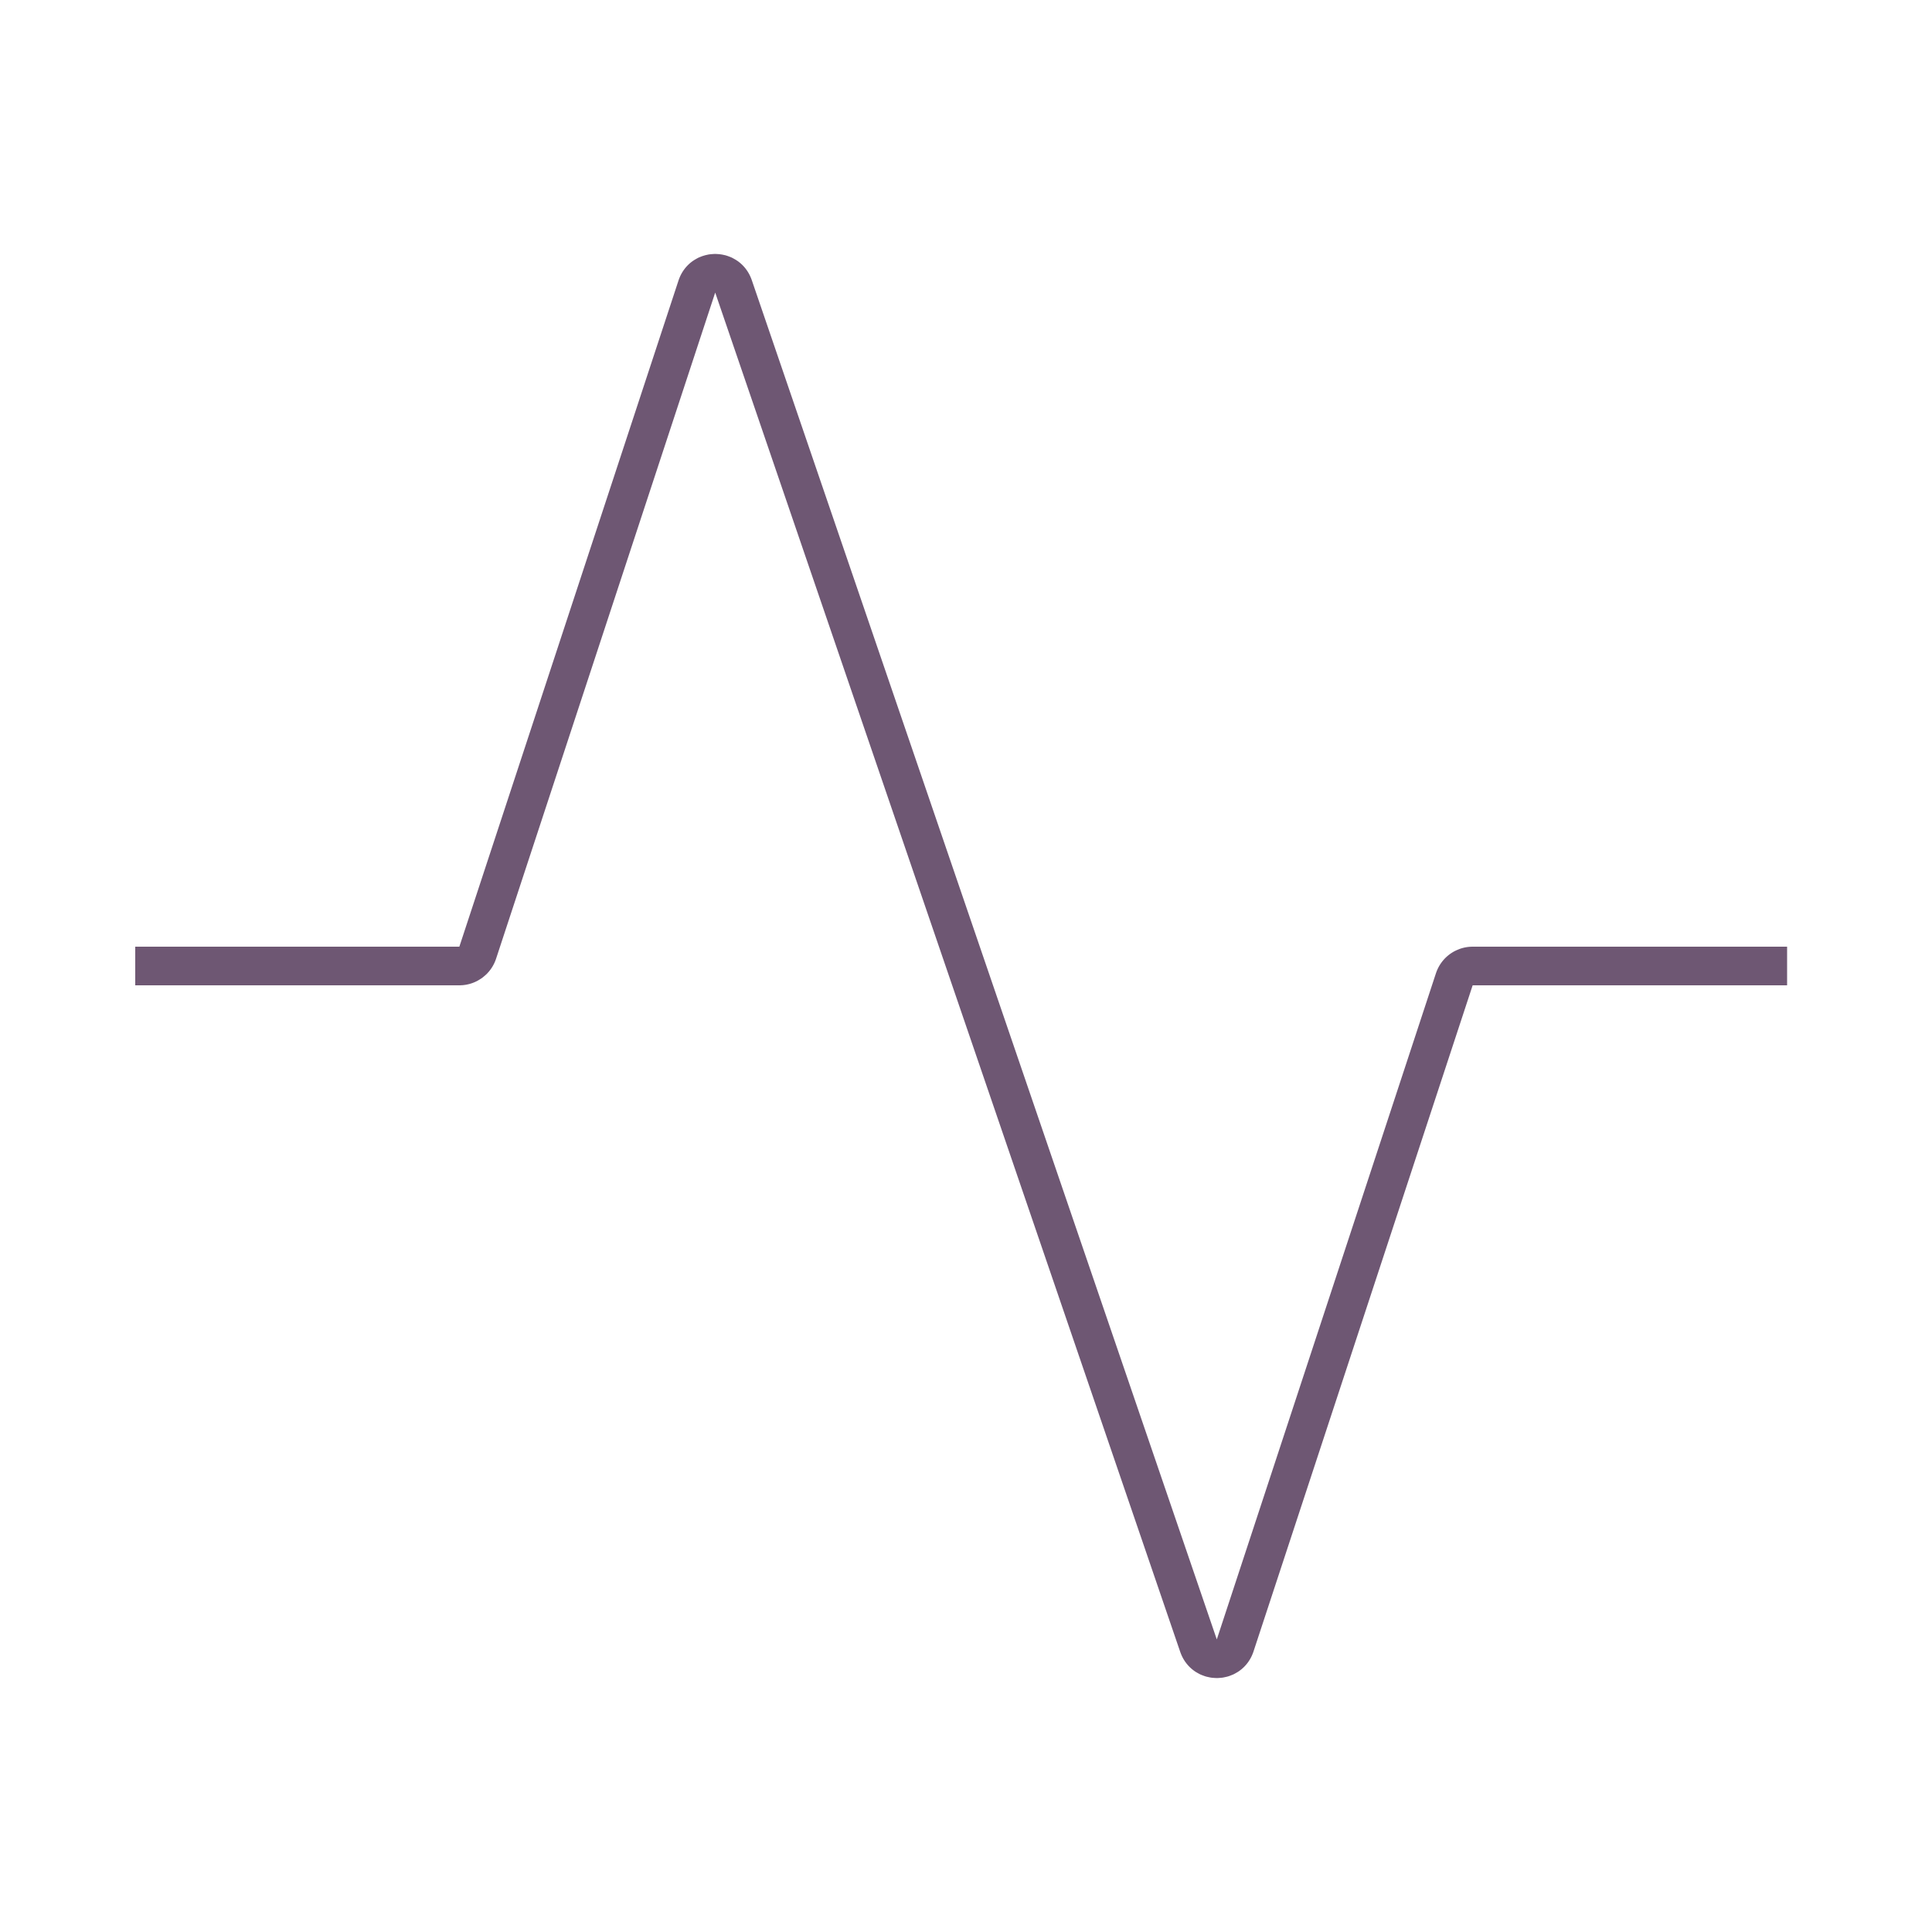
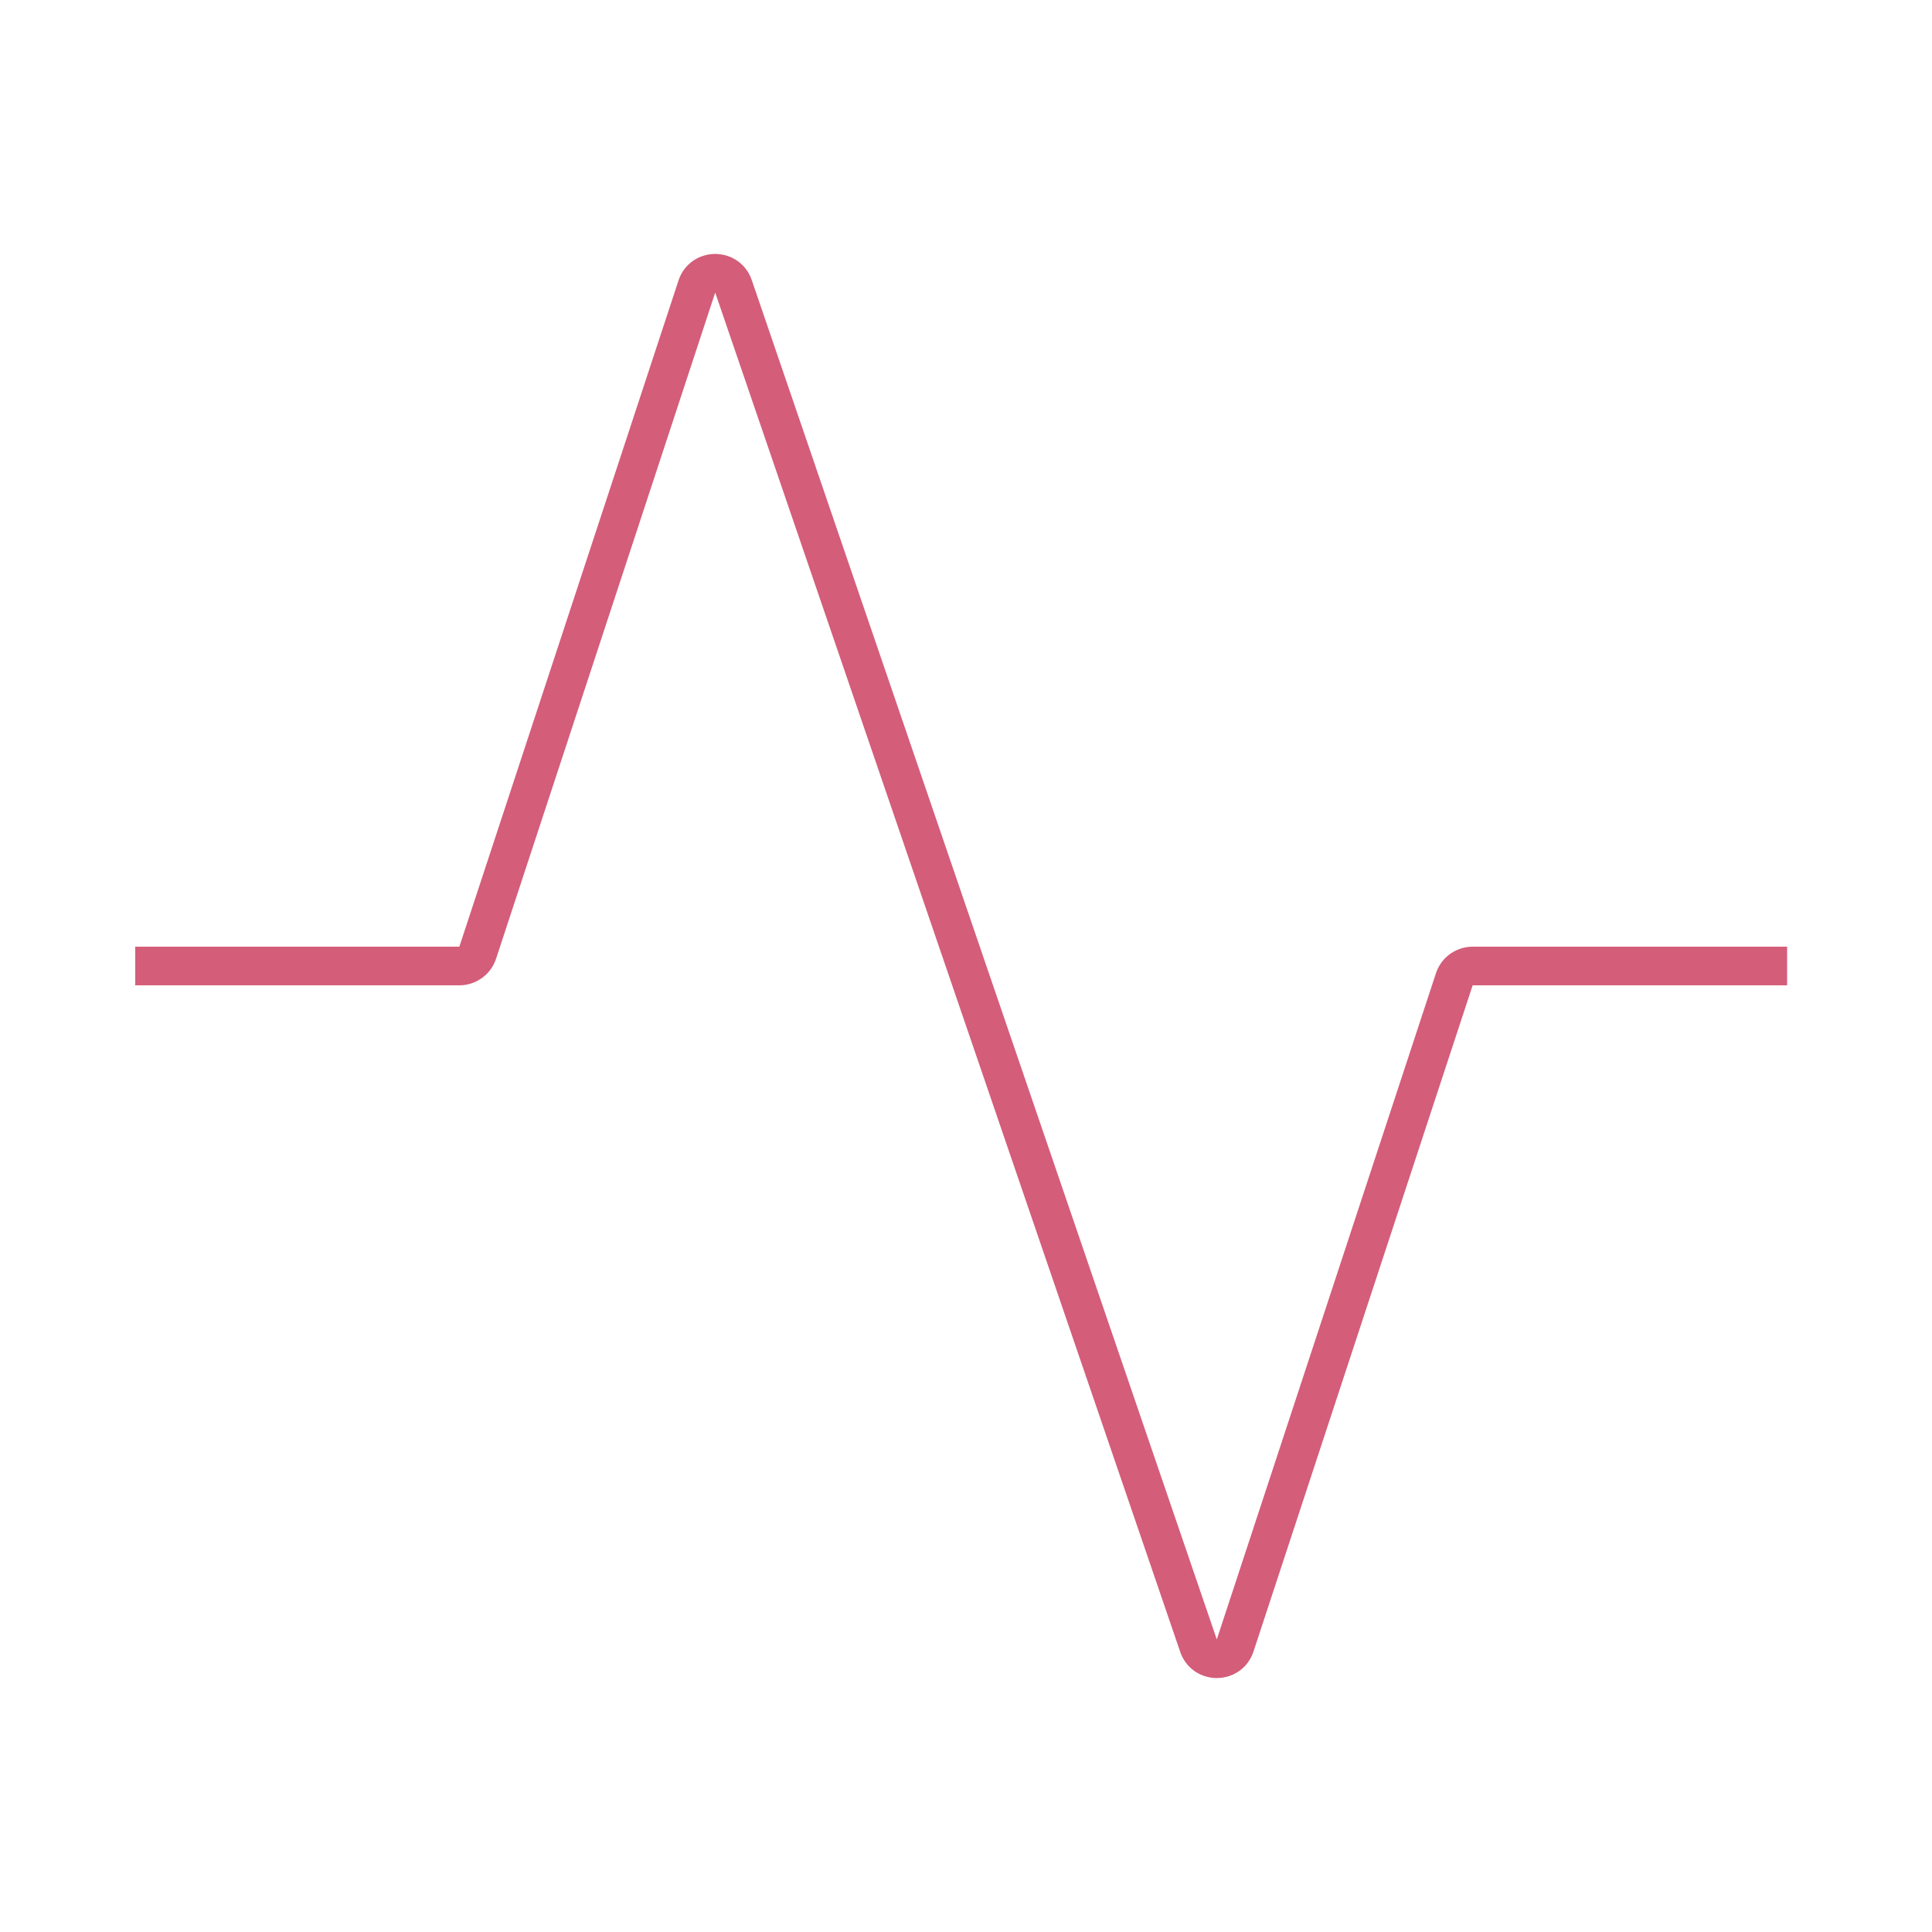
<svg xmlns="http://www.w3.org/2000/svg" width="100" height="100" viewBox="0 0 100 100" fill="none">
  <style>
    
      .line-pulse1 {animation:line-pulse1-pulse 2s infinite; stroke-dasharray: 210;}
      @keyframes line-pulse1-pulse {
        0%{stroke-dashoffset: 220;}
        50%{stroke-dashoffset: 0;}
        100%{stroke-dashoffset: -210;}
      }
    
  </style>
-   <path class="line-pulse1" d="M7 50H23.776C24.208 50 24.591 49.723 24.726 49.312L36.069 14.831C36.368 13.92 37.654 13.913 37.965 14.82L62.035 85.18C62.346 86.087 63.632 86.08 63.931 85.169L75.274 50.688C75.409 50.277 75.792 50 76.224 50H92.5" stroke="#6e5773" stroke-width="2px" style="animation-duration: 2s;" />
+   <path class="line-pulse1" d="M7 50H23.776C24.208 50 24.591 49.723 24.726 49.312L36.069 14.831C36.368 13.92 37.654 13.913 37.965 14.82L62.035 85.18C62.346 86.087 63.632 86.08 63.931 85.169L75.274 50.688C75.409 50.277 75.792 50 76.224 50H92.5" stroke="#d45d79" stroke-width="2px" style="animation-duration: 2s;" />
</svg>
